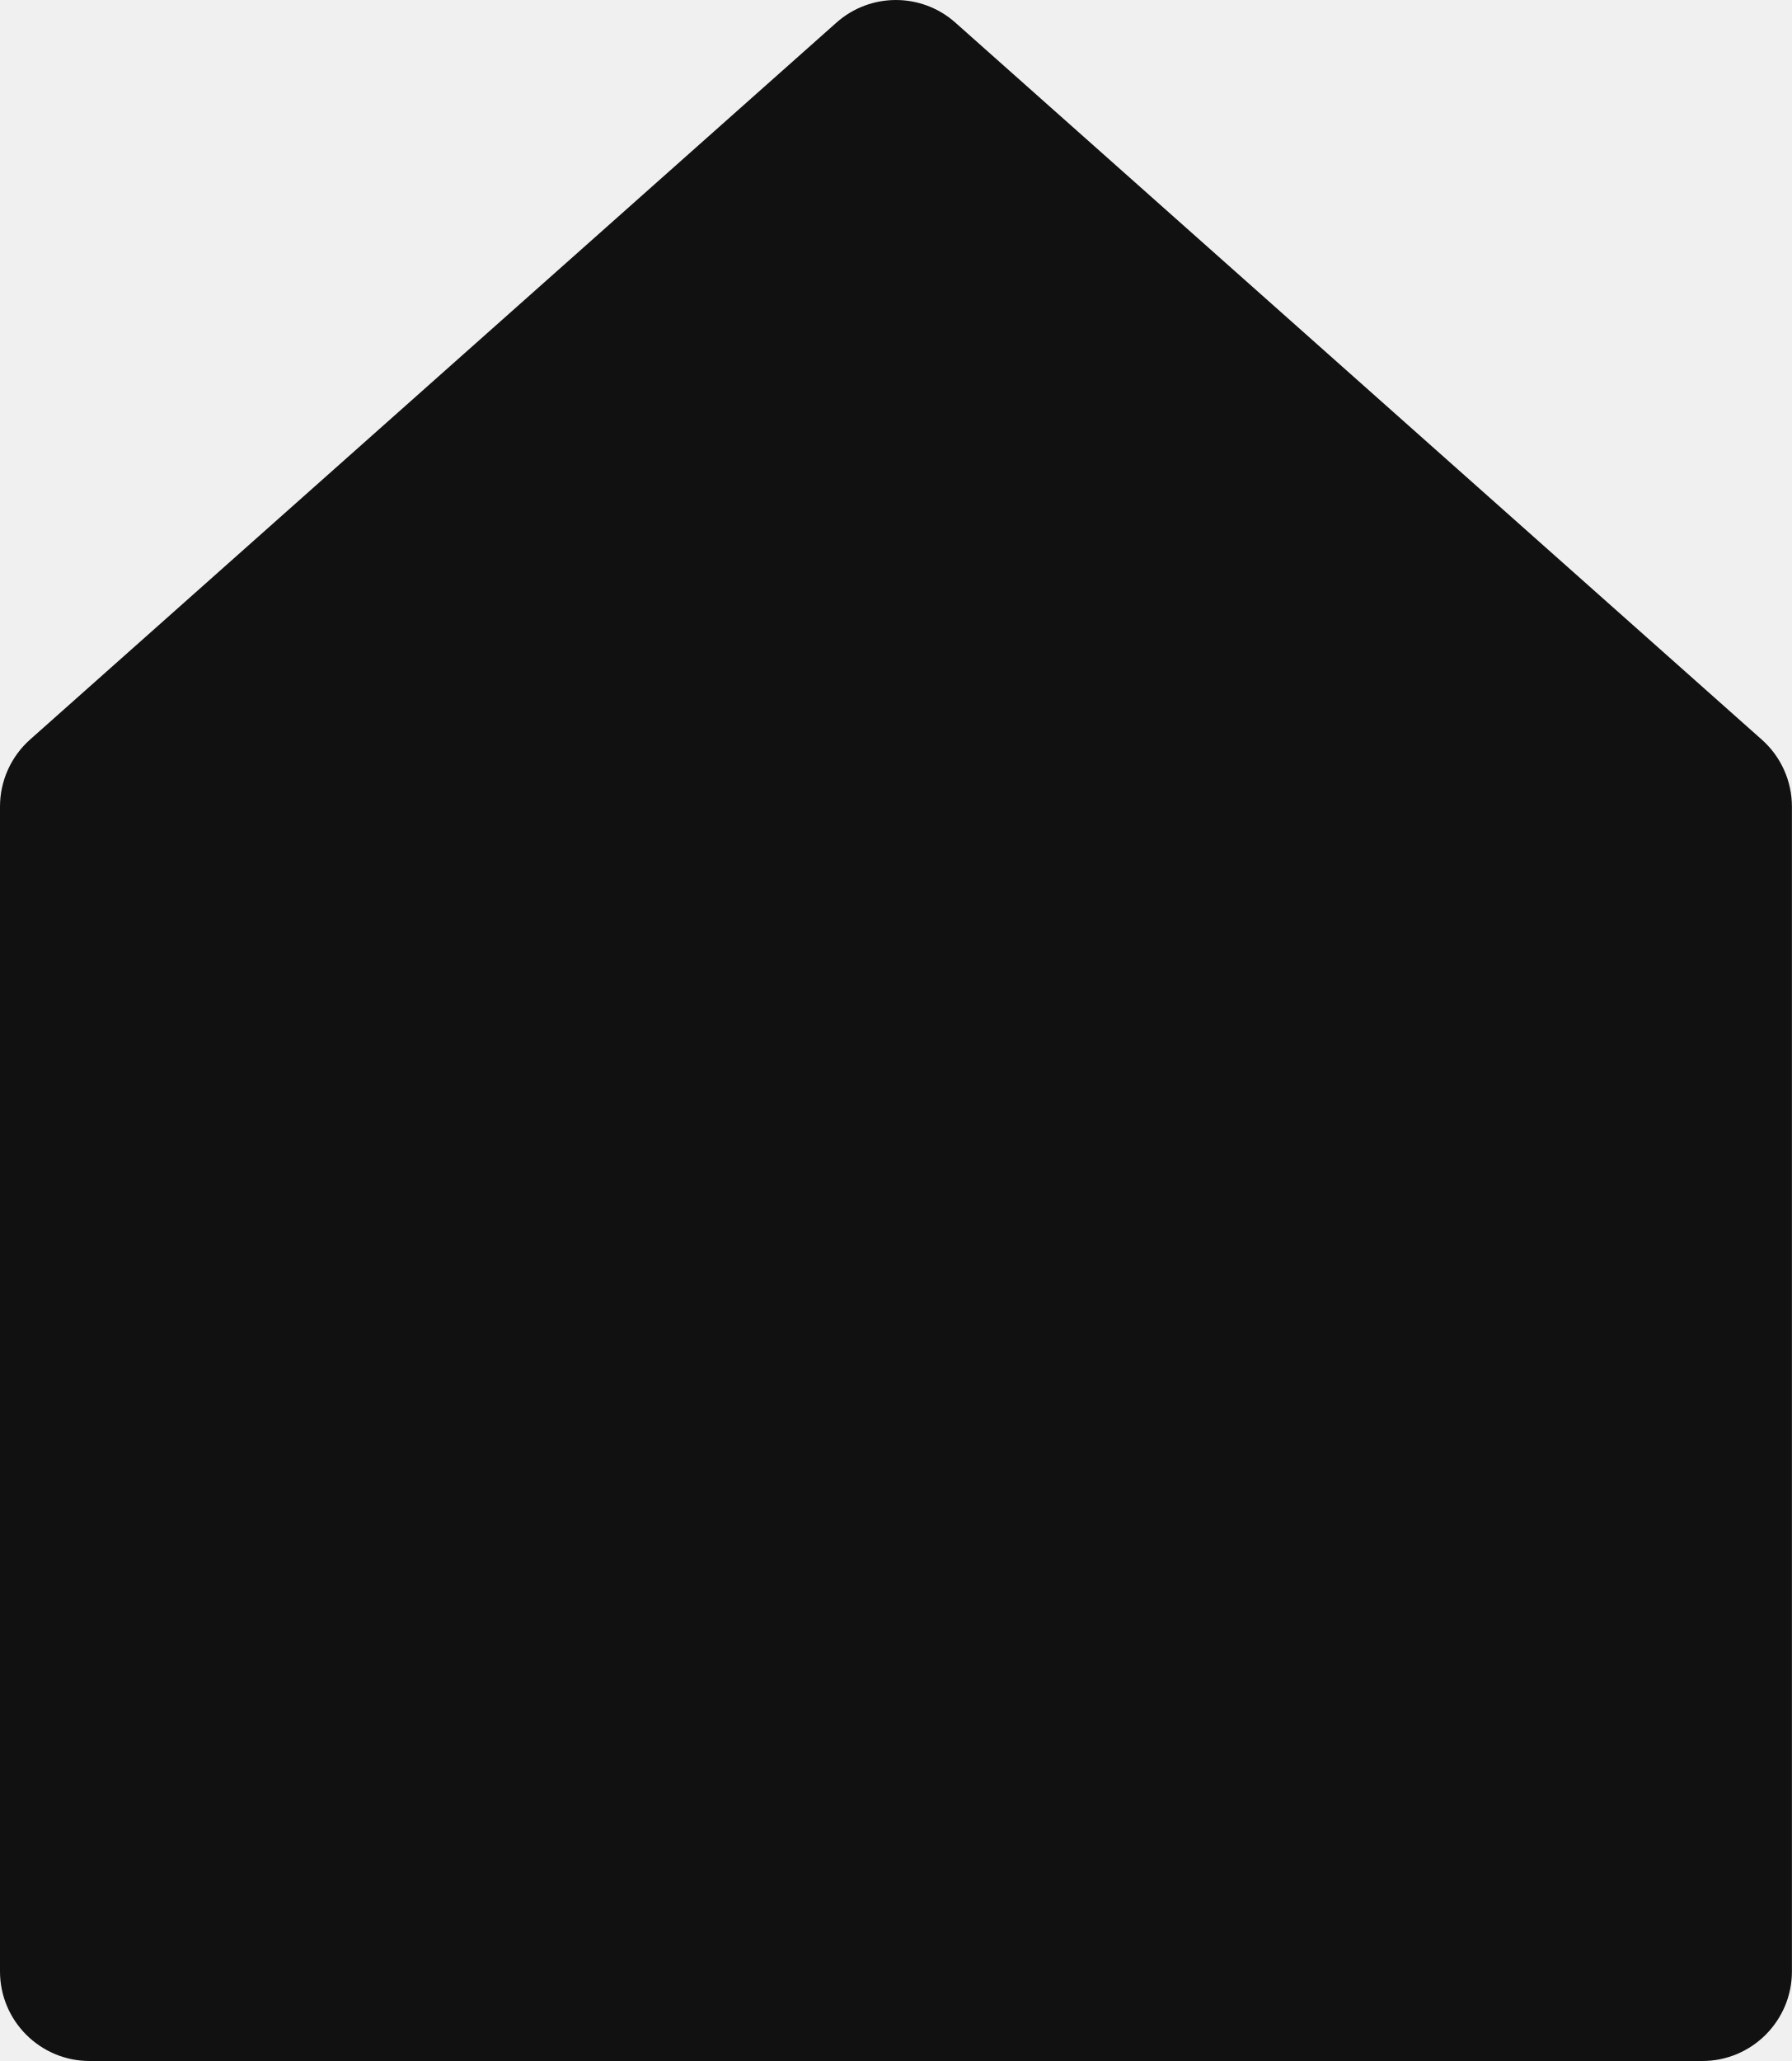
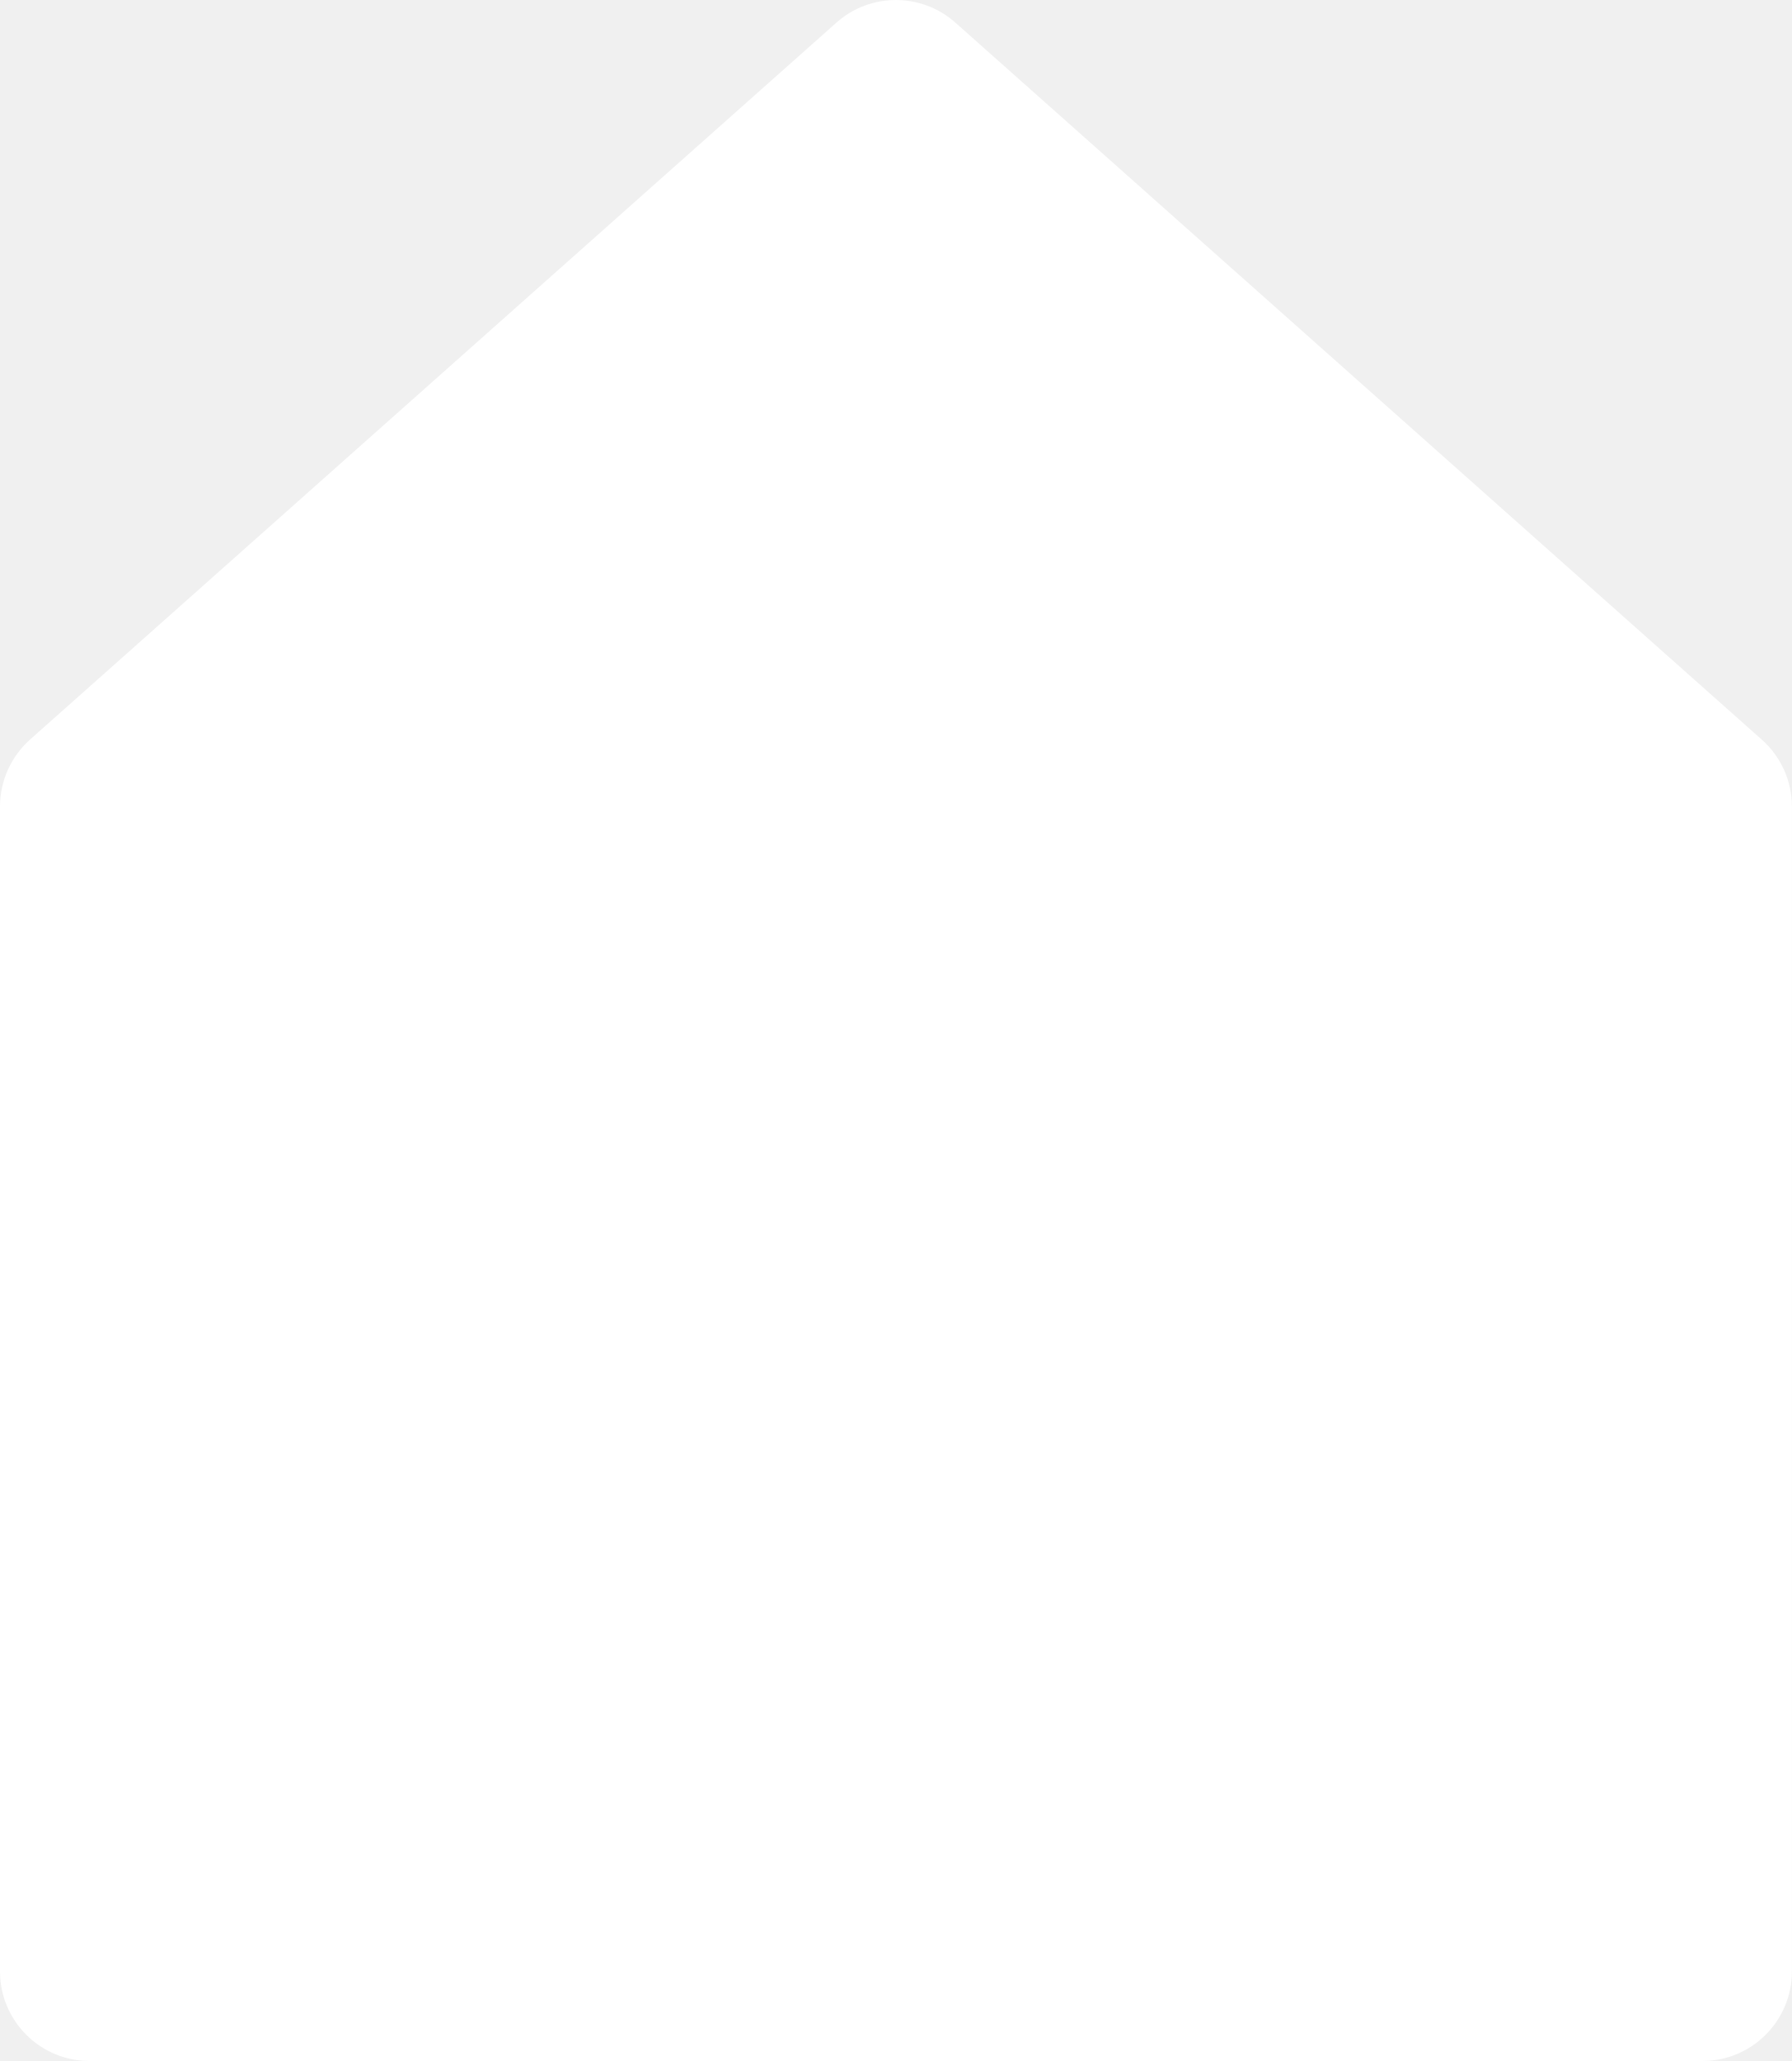
<svg xmlns="http://www.w3.org/2000/svg" viewBox="0 0 14.392 16.552">
  <defs>
    <style>
      .cls-1 {
-         fill: #111;
+         fill: #fff;
      }
    </style>
  </defs>
  <g id="home-minimal" transform="translate(-135 -32.999)">
    <path id="Tracé_1514" data-name="Tracé 1514" class="cls-1" d="M9.674,1.181a.719.719,0,0,0-.956,0L2.242,6.938A.721.721,0,0,0,2,7.477v9.354a.72.72,0,0,0,.72.72H15.673a.72.72,0,0,0,.72-.72V7.477a.719.719,0,0,0-.242-.538Z" transform="translate(133 32)" />
  </g>
</svg>
